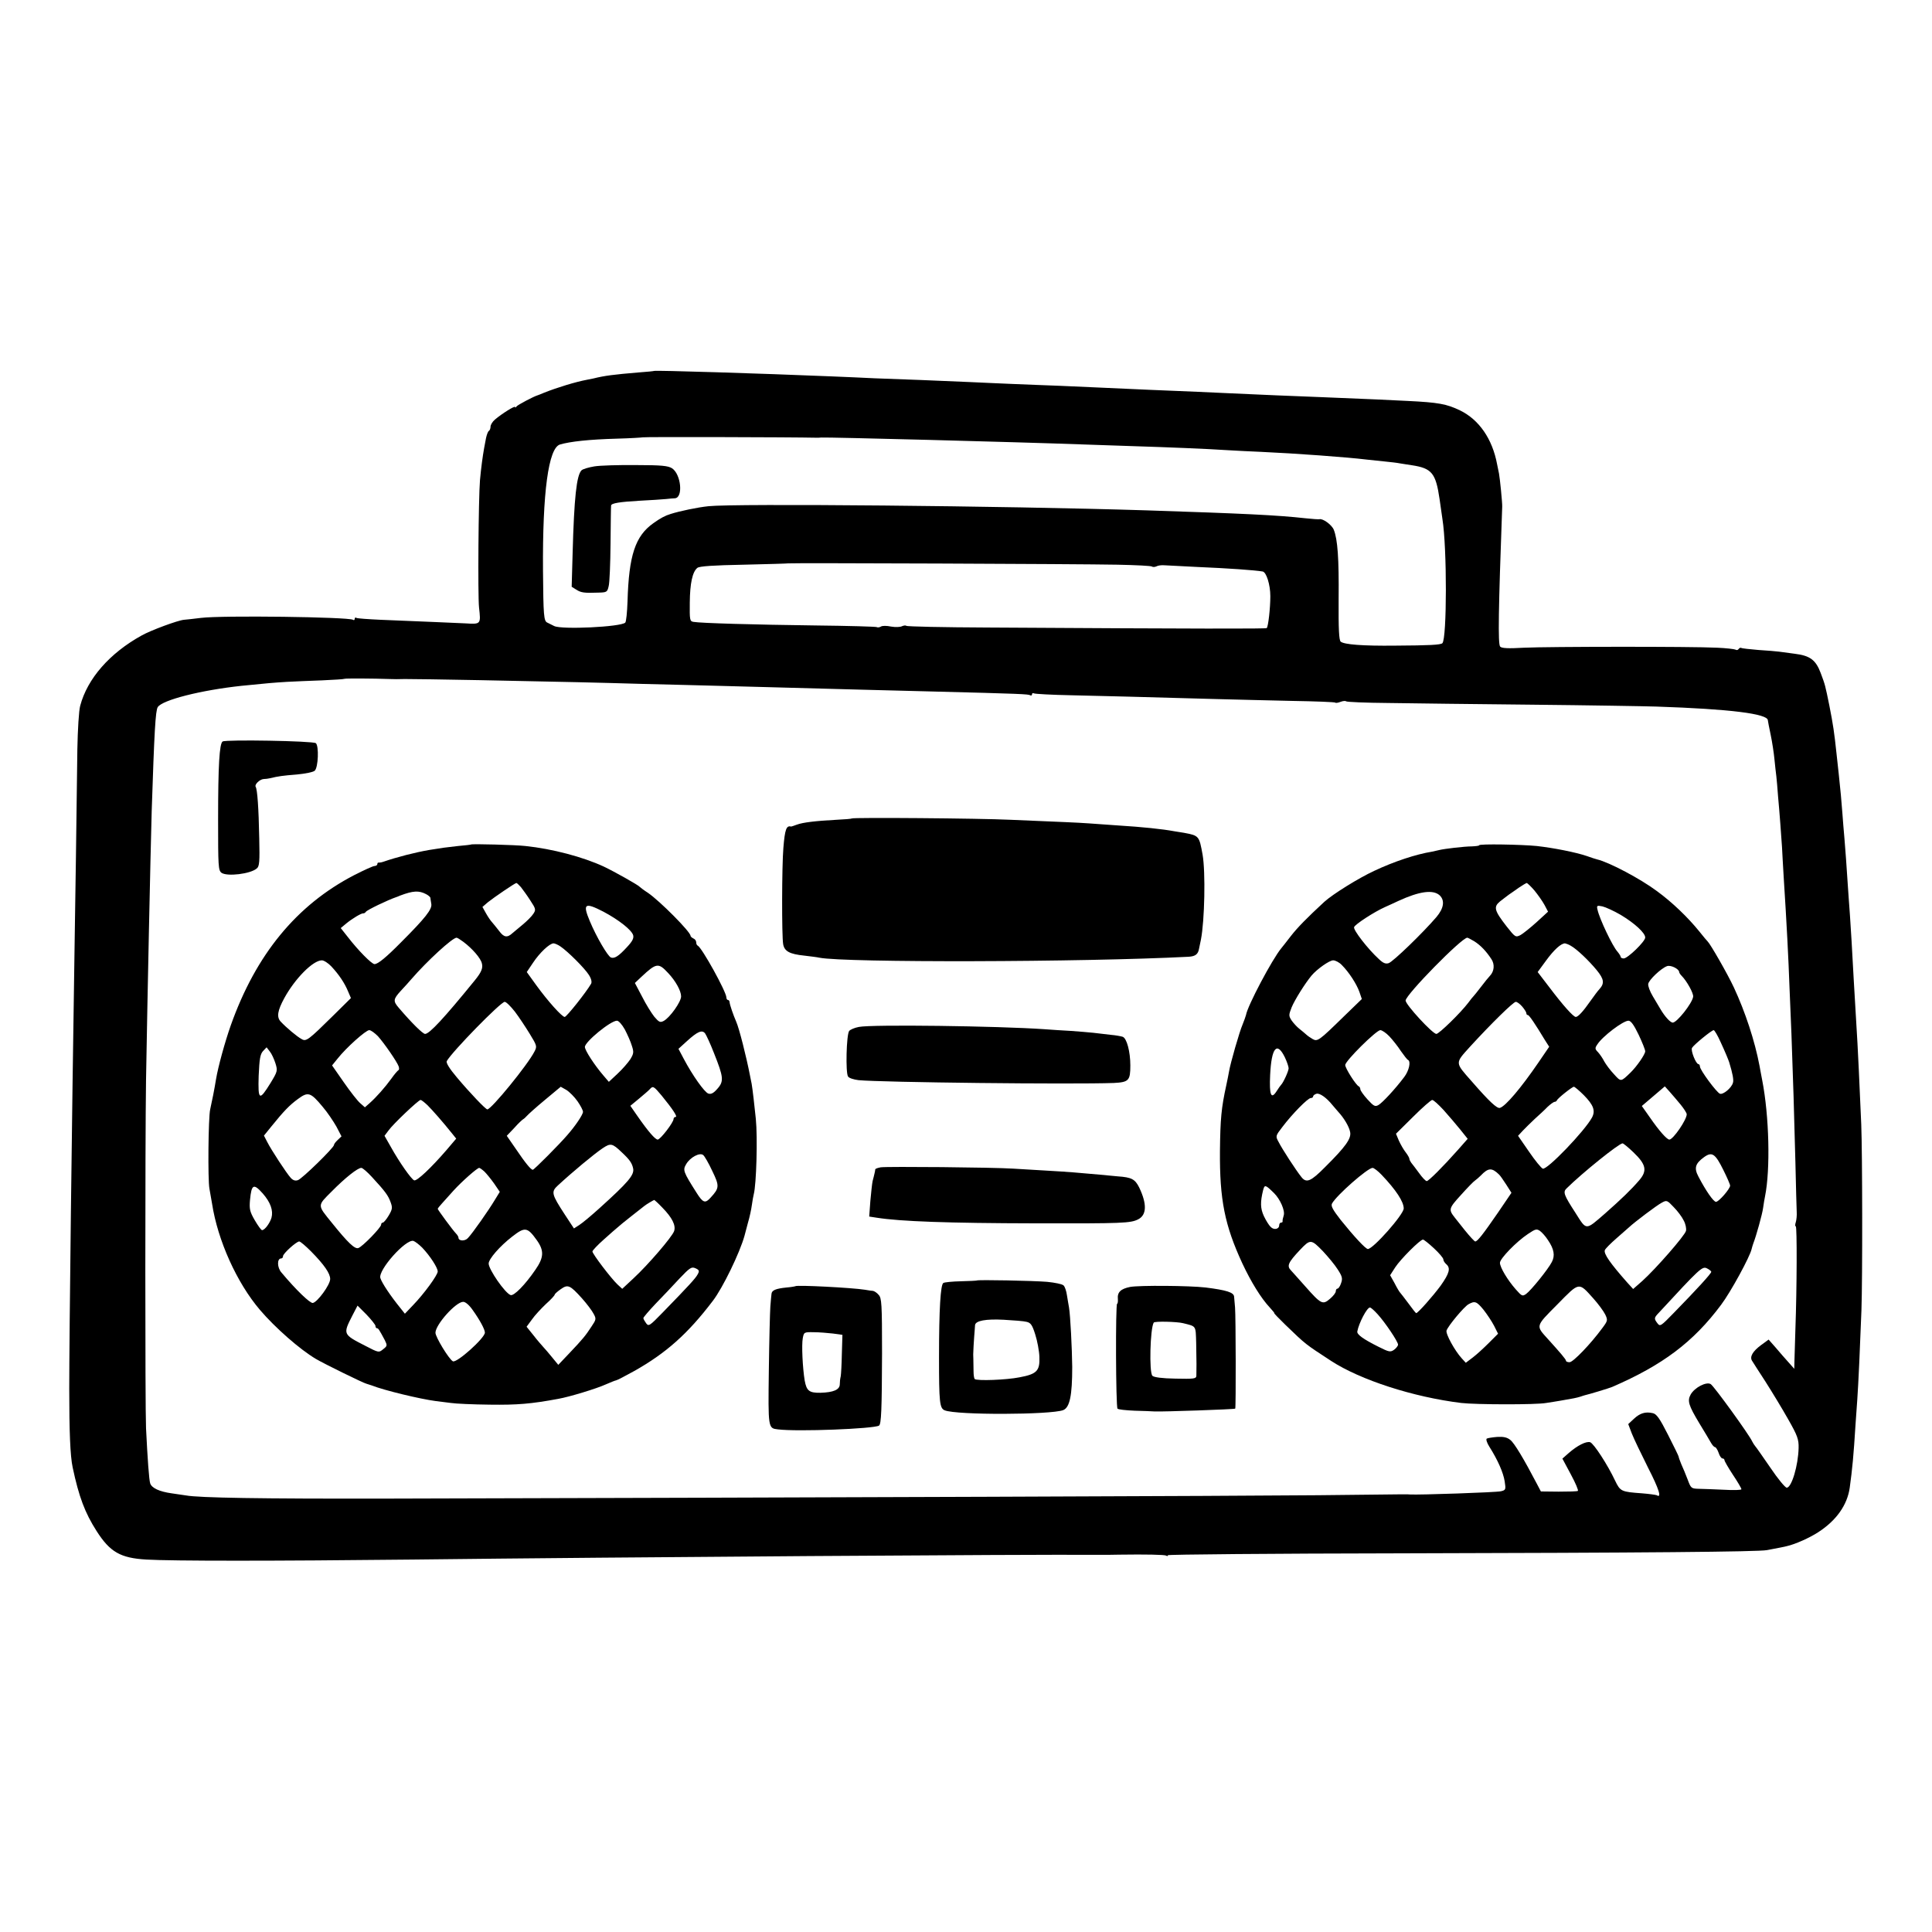
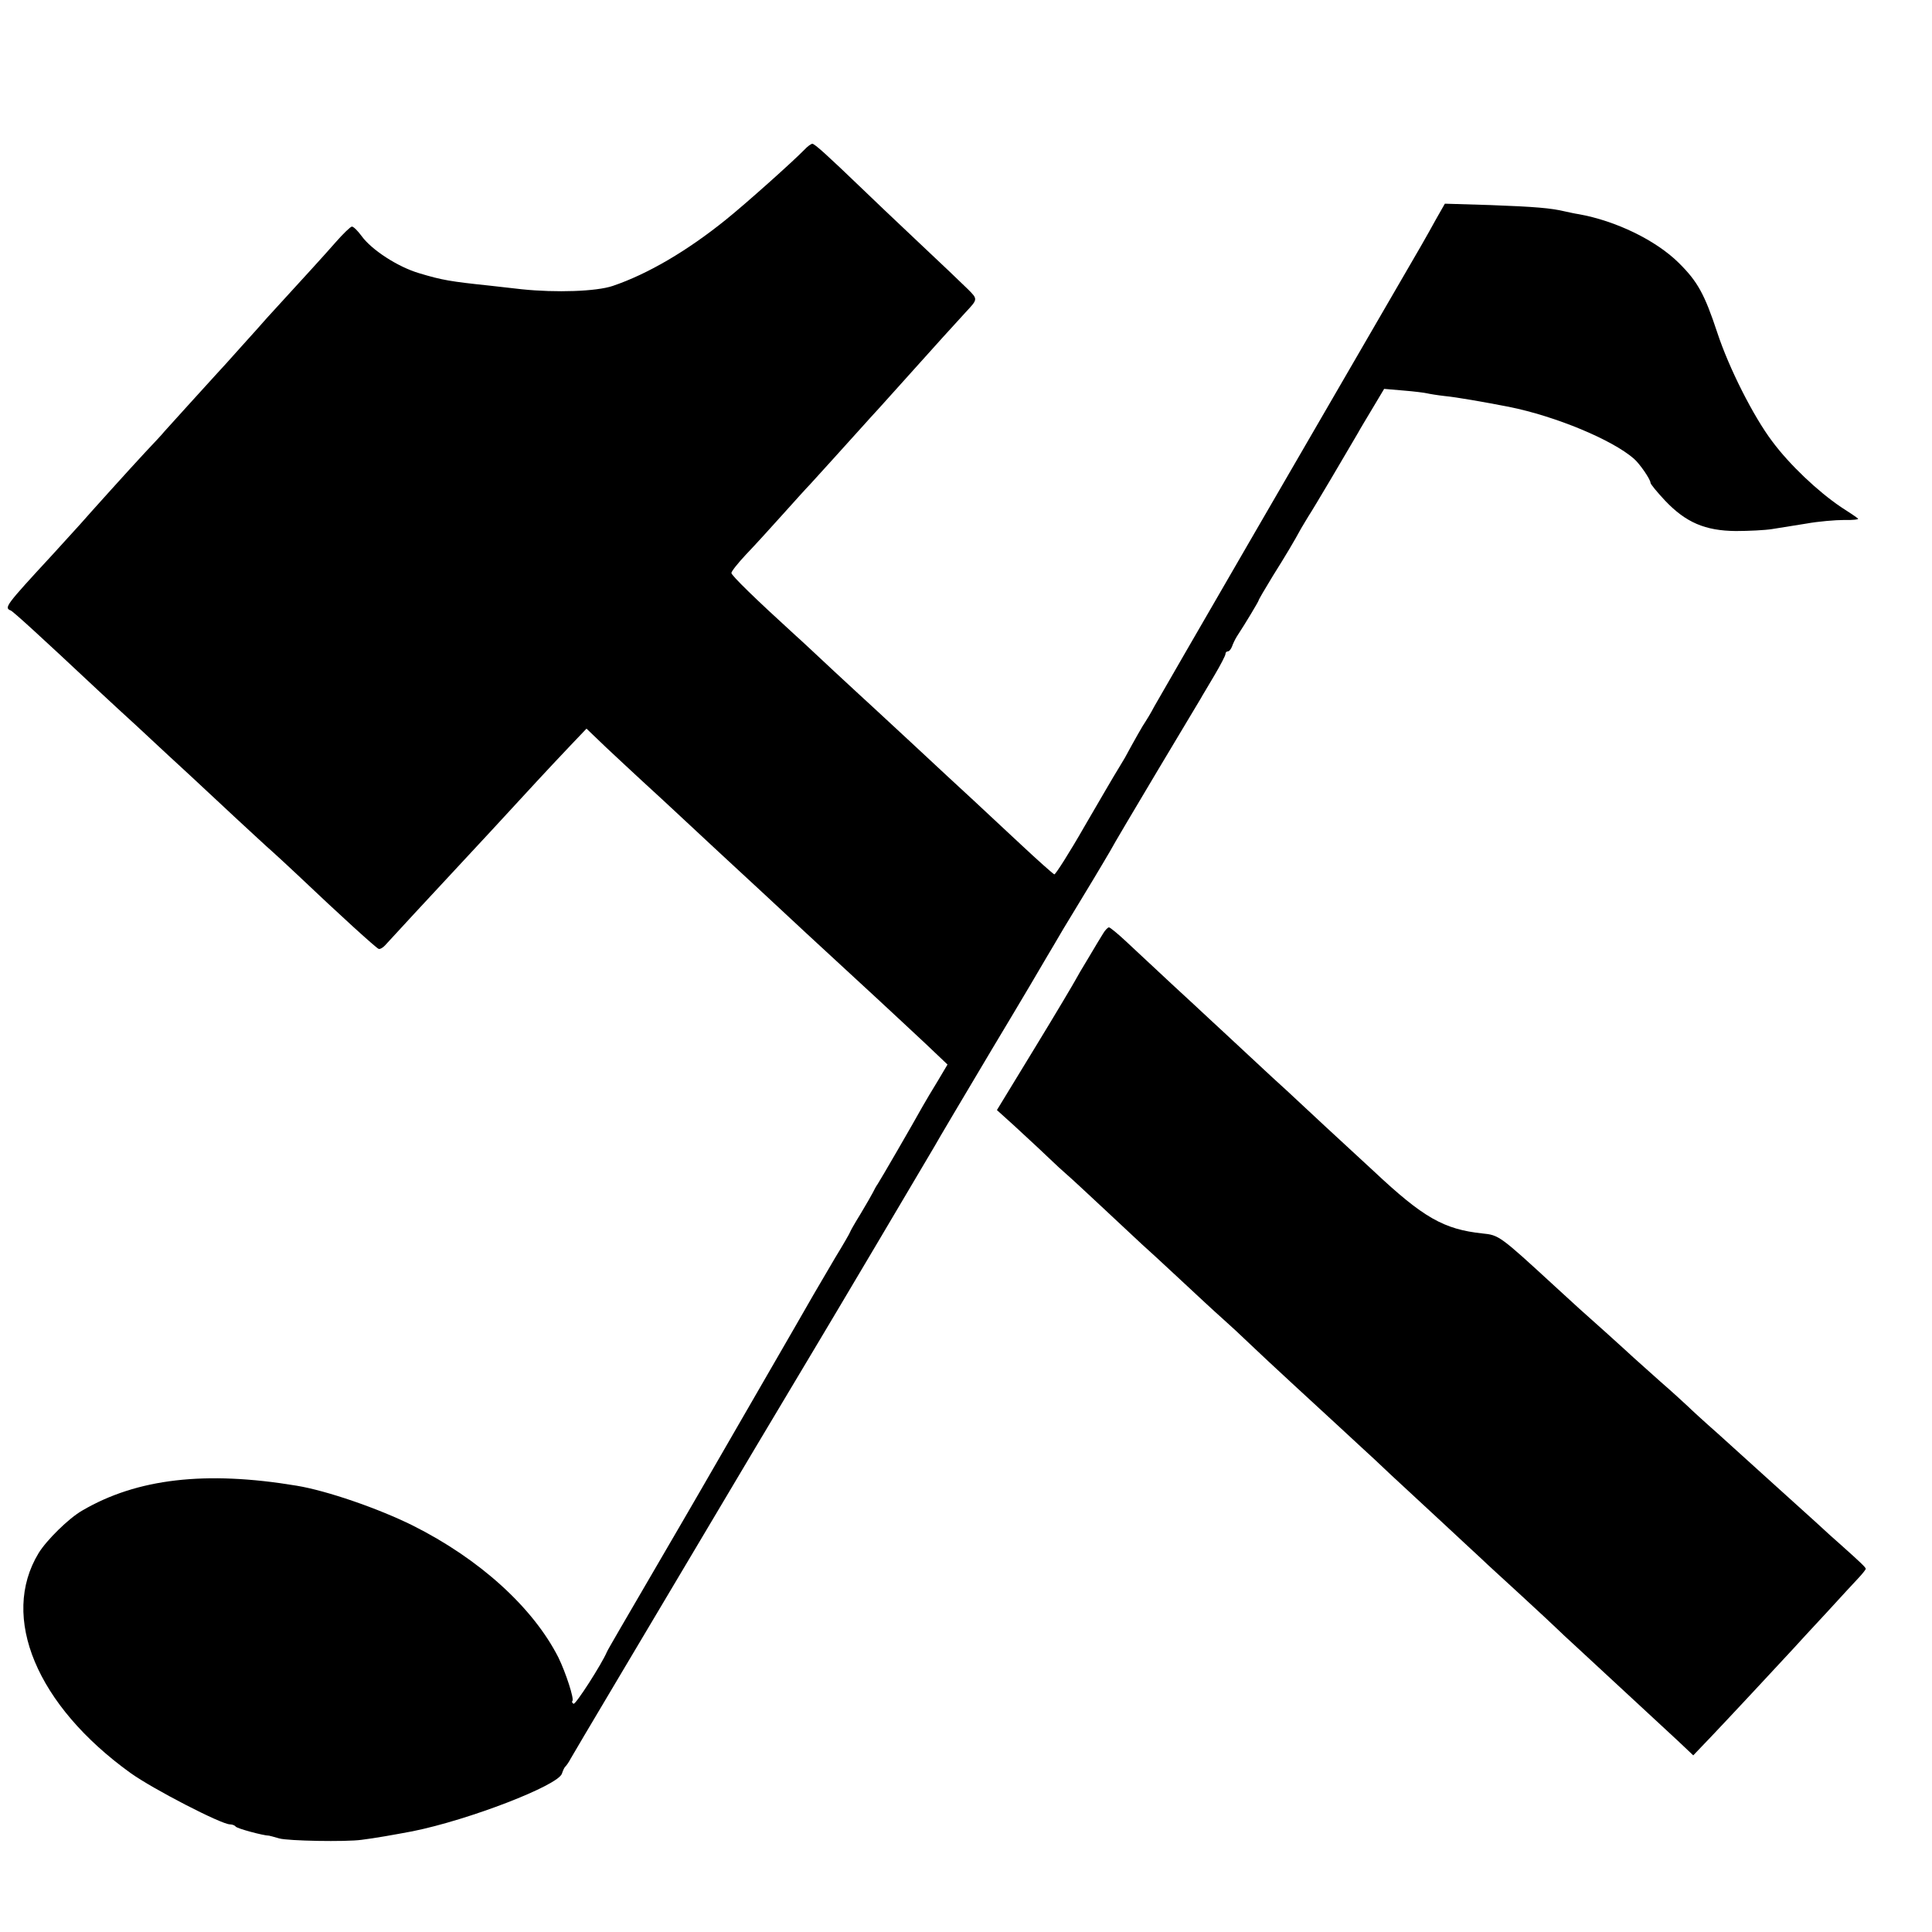
- <svg xmlns="http://www.w3.org/2000/svg" version="1.0" width="1024pt" height="1024pt" viewBox="0 0 1024 1024" preserveAspectRatio="xMidYMid meet">
-   <g transform="translate(0,1024) scale(0.1,-0.1)" fill="#000000" stroke="none">
-     <path d="M3467 8274 c-1 -1 -38 -5 -82 -8 -131 -11 -180 -17 -240 -32 -5 -1 -21 -4 -35 -7 -59 -11 -157 -41 -225 -68 -16 -7 -32 -13 -35 -14 -21 -6 -106 -51 -112 -59 -4 -6 -8 -8 -8 -3 0 8 -71 -36 -107 -67 -13 -11 -23 -28 -23 -37 0 -10 -4 -20 -9 -23 -5 -3 -11 -20 -15 -38 -3 -18 -8 -42 -10 -53 -8 -45 -16 -104 -22 -170 -8 -96 -12 -608 -5 -675 10 -89 10 -89 -72 -84 -69 3 -201 9 -450 19 -65 3 -123 7 -128 10 -5 4 -9 1 -9 -5 0 -6 -4 -9 -9 -5 -25 15 -694 24 -806 10 -38 -5 -79 -9 -90 -10 -33 -3 -176 -56 -224 -83 -170 -94 -288 -229 -326 -373 -7 -25 -13 -126 -15 -230 -6 -476 -9 -693 -15 -1064 -14 -890 -28 -2047 -28 -2325 0 -225 5 -356 18 -417 33 -156 65 -241 127 -338 71 -111 126 -143 264 -151 135 -8 676 -8 1409 0 1114 13 3286 28 3623 25 45 0 101 0 125 1 139 2 239 0 248 -5 5 -4 9 -3 9 2 0 4 554 9 1231 10 1304 3 1895 8 1944 17 48 9 100 19 105 21 45 10 121 44 167 74 96 62 154 144 167 236 14 103 20 164 31 340 2 28 6 85 9 127 6 84 15 285 22 473 6 171 5 837 -1 985 -13 293 -15 340 -20 430 -12 204 -14 238 -20 340 -9 170 -14 250 -20 340 -4 47 -8 117 -11 155 -8 122 -12 178 -18 250 -4 39 -8 99 -11 135 -5 68 -10 121 -19 205 -3 28 -8 77 -12 110 -12 113 -18 154 -38 255 -22 108 -22 109 -46 173 -26 69 -56 92 -138 102 -32 4 -68 9 -82 11 -14 2 -63 6 -110 9 -46 4 -87 8 -91 11 -4 2 -10 0 -14 -6 -4 -6 -11 -7 -17 -3 -7 3 -50 8 -97 10 -140 7 -897 6 -1023 0 -86 -5 -119 -3 -127 6 -12 15 -9 193 11 742 1 18 -12 149 -17 175 -3 14 -7 36 -10 49 -25 135 -96 237 -197 286 -71 34 -114 42 -278 50 -114 6 -165 8 -455 20 -184 7 -300 12 -475 20 -145 7 -199 9 -440 19 -85 4 -195 9 -245 11 -49 2 -151 7 -225 10 -74 3 -189 7 -255 10 -66 3 -167 7 -225 10 -136 6 -378 16 -505 20 -55 3 -156 7 -225 10 -386 16 -938 33 -943 29z m861 -354 c6 0 18 0 25 1 36 2 1014 -23 1397 -37 85 -3 205 -7 265 -9 162 -5 388 -14 490 -21 49 -3 130 -7 180 -9 178 -8 454 -28 560 -41 22 -2 65 -7 95 -10 30 -3 66 -7 80 -10 14 -2 42 -7 64 -10 105 -16 126 -42 146 -179 6 -44 13 -91 15 -105 25 -154 24 -634 0 -659 -9 -9 -69 -12 -250 -13 -175 -2 -270 6 -289 21 -9 8 -12 66 -11 225 2 216 -5 317 -26 369 -11 26 -58 60 -76 55 -4 -1 -37 1 -73 5 -154 17 -327 25 -843 42 -763 24 -2179 37 -2322 22 -58 -6 -153 -26 -200 -41 -30 -9 -54 -22 -92 -49 -96 -68 -130 -170 -137 -415 -2 -57 -7 -107 -12 -112 -23 -23 -338 -38 -377 -18 -12 6 -28 14 -36 18 -19 8 -21 38 -23 275 -3 416 29 651 90 669 54 16 156 27 301 31 73 2 135 6 137 7 2 3 788 1 922 -2z m1594 -673 c98 -2 181 -6 184 -10 4 -3 14 -3 23 1 9 5 27 7 41 6 14 -1 93 -5 175 -9 166 -7 306 -17 347 -24 20 -3 41 -70 41 -131 0 -63 -11 -161 -19 -169 -4 -4 -343 -4 -1481 3 -233 1 -426 5 -429 9 -4 3 -14 2 -23 -2 -9 -5 -35 -6 -58 -2 -23 5 -47 5 -54 0 -7 -4 -17 -6 -21 -3 -4 3 -153 7 -330 9 -319 4 -604 12 -643 19 -19 3 -20 11 -19 102 1 102 14 163 40 184 10 9 86 14 247 17 127 3 233 6 234 7 3 3 1548 -3 1745 -7z m-3857 -606 c17 -1 53 -1 80 0 28 0 208 -2 400 -6 495 -10 589 -12 865 -20 135 -3 313 -8 395 -10 139 -4 353 -9 745 -20 85 -2 261 -7 390 -10 472 -12 510 -14 520 -20 5 -3 10 -1 10 5 0 6 4 8 10 5 5 -3 94 -8 197 -10 182 -4 374 -9 763 -20 102 -3 286 -7 409 -10 123 -2 226 -6 228 -9 3 -3 15 -1 28 4 13 5 26 6 29 3 4 -4 104 -8 224 -9 119 -2 462 -6 762 -9 300 -3 597 -8 660 -10 389 -13 590 -38 590 -73 0 -4 7 -38 15 -77 8 -38 17 -97 20 -130 3 -33 8 -73 10 -90 2 -16 6 -64 9 -105 4 -41 9 -106 12 -145 3 -38 7 -95 9 -125 1 -30 6 -102 9 -160 16 -250 25 -423 31 -590 3 -63 7 -171 10 -240 8 -216 15 -437 21 -680 3 -129 6 -248 7 -265 1 -16 -1 -40 -5 -53 -4 -12 -4 -22 0 -22 7 0 6 -326 -2 -545 -2 -66 -4 -140 -5 -165 l-1 -45 -31 35 c-17 19 -48 54 -68 78 l-37 42 -41 -30 c-43 -32 -60 -61 -47 -82 4 -7 37 -58 72 -112 35 -55 89 -144 120 -199 49 -86 56 -106 55 -151 -2 -93 -37 -211 -63 -211 -8 0 -47 47 -86 105 -40 58 -76 110 -81 115 -5 6 -12 17 -16 25 -14 33 -203 294 -220 304 -23 14 -85 -18 -106 -55 -19 -34 -11 -58 46 -153 26 -43 54 -89 61 -102 7 -13 17 -24 22 -24 4 0 13 -13 19 -30 5 -17 15 -30 20 -30 6 0 11 -4 11 -9 0 -5 20 -40 45 -78 25 -37 45 -72 45 -76 0 -5 -42 -6 -92 -3 -51 2 -112 5 -134 5 -40 1 -42 3 -59 49 -10 26 -25 63 -34 82 -8 19 -14 37 -14 40 0 3 -25 54 -56 115 -44 87 -61 111 -81 115 -39 9 -68 0 -100 -30 l-30 -28 19 -50 c11 -28 50 -109 86 -181 58 -113 74 -164 46 -146 -5 2 -39 7 -77 10 -112 8 -116 10 -144 68 -39 83 -113 197 -132 203 -21 6 -67 -17 -113 -57 l-34 -30 45 -84 c25 -46 41 -85 37 -87 -4 -3 -50 -4 -102 -4 l-94 1 -21 40 c-69 132 -120 217 -141 233 -17 14 -37 18 -70 16 -25 -2 -50 -6 -55 -9 -5 -3 1 -23 14 -43 45 -71 74 -138 81 -183 7 -44 6 -47 -20 -53 -22 -6 -436 -20 -482 -17 -17 1 24 2 -488 -4 -392 -4 -2607 -12 -4955 -18 -641 -1 -976 4 -1045 17 -11 2 -45 7 -75 11 -65 9 -106 28 -114 53 -6 18 -14 129 -22 292 -5 117 -5 1501 0 1845 8 468 23 1173 30 1425 14 425 20 532 32 552 24 38 229 90 444 113 136 14 175 17 240 21 41 2 126 6 188 8 63 3 115 6 117 8 3 3 156 2 240 -1z" />
-     <path d="M3150 7768 c-30 -5 -61 -14 -68 -21 -26 -27 -39 -143 -47 -439 l-5 -178 24 -15 c25 -16 41 -19 118 -16 44 1 47 3 54 34 5 17 9 120 10 227 1 107 2 198 3 201 2 12 46 19 151 25 58 3 121 7 140 9 19 2 40 4 47 4 45 3 33 127 -15 159 -21 13 -54 17 -191 17 -91 1 -191 -2 -221 -7z" />
-     <path d="M1180 6310 c-17 -11 -24 -126 -24 -414 0 -248 1 -269 18 -282 30 -21 154 -6 187 23 14 11 16 35 13 161 -3 159 -10 258 -19 272 -7 12 22 40 43 41 9 0 24 2 32 4 46 11 68 14 143 20 45 4 88 13 95 20 19 17 23 132 6 146 -15 12 -476 20 -494 9z" />
-     <path d="M4515 5902 c-2 -2 -38 -5 -81 -7 -112 -6 -179 -14 -211 -26 -15 -6 -29 -10 -30 -10 -25 7 -33 -14 -41 -114 -8 -93 -9 -466 -1 -510 7 -37 34 -52 112 -60 32 -4 68 -8 80 -11 136 -27 1396 -24 1957 5 35 2 50 13 55 42 3 13 7 35 10 48 20 102 25 359 9 451 -18 100 -19 101 -99 116 -11 1 -33 6 -50 8 -64 12 -171 23 -300 31 -44 3 -114 8 -155 11 -75 5 -109 6 -415 19 -167 8 -834 13 -840 7z" />
-     <path d="M2497 5764 c-1 -1 -32 -5 -69 -8 -64 -7 -86 -10 -153 -21 -75 -13 -169 -37 -245 -63 -8 -3 -18 -4 -22 -4 -5 1 -8 -2 -8 -8 0 -5 -7 -10 -15 -10 -8 0 -56 -22 -107 -48 -307 -159 -522 -422 -655 -797 -31 -88 -67 -219 -78 -285 -8 -50 -22 -121 -31 -160 -10 -43 -13 -373 -4 -420 4 -25 11 -61 14 -80 30 -194 131 -419 254 -563 80 -94 212 -210 297 -260 42 -25 252 -128 267 -131 7 -2 20 -6 28 -9 65 -26 256 -72 340 -83 19 -2 55 -7 80 -10 25 -4 118 -8 206 -9 145 -2 219 4 364 31 57 10 202 54 250 76 25 11 50 21 56 22 6 1 48 23 95 49 169 95 285 198 417 372 53 69 143 255 168 345 2 8 10 39 18 68 9 30 18 72 21 95 3 23 8 49 10 57 14 52 21 300 11 400 -6 61 -18 164 -22 185 -2 11 -6 31 -9 45 -19 98 -57 249 -73 285 -15 34 -34 89 -35 103 0 6 -4 12 -9 12 -4 0 -8 6 -8 13 0 30 -130 265 -152 275 -5 2 -8 10 -8 18 0 8 -7 17 -15 20 -8 4 -15 10 -15 14 0 21 -163 185 -226 228 -22 14 -41 29 -44 32 -7 9 -133 80 -190 107 -110 51 -272 94 -415 109 -51 6 -283 12 -288 8z m264 -226 c10 -13 33 -44 50 -71 29 -44 30 -49 16 -70 -8 -13 -34 -39 -57 -58 -23 -19 -47 -39 -54 -45 -27 -25 -45 -23 -70 11 -14 18 -31 39 -38 47 -7 7 -22 29 -32 47 l-19 34 29 25 c31 25 144 102 151 102 3 0 13 -10 24 -22z m-503 -37 c12 -6 22 -15 23 -19 0 -4 3 -19 5 -33 5 -28 -31 -74 -161 -204 -79 -80 -122 -115 -140 -115 -15 0 -87 73 -141 143 l-38 48 30 25 c32 26 80 55 90 53 4 0 10 3 13 8 6 10 117 63 161 78 3 1 12 4 20 8 69 26 100 28 138 8z m940 -93 c81 -43 150 -97 158 -125 4 -16 -4 -32 -33 -63 -44 -48 -66 -62 -85 -55 -17 7 -77 109 -112 193 -39 93 -27 101 72 50z m-742 -160 c48 -36 92 -87 98 -114 7 -25 -3 -48 -39 -92 -162 -199 -239 -282 -262 -282 -12 0 -71 58 -140 139 -30 35 -29 45 11 89 19 20 44 48 56 62 83 96 218 220 240 220 4 0 20 -10 36 -22z m514 -24 c40 -27 129 -116 151 -151 13 -20 17 -38 12 -47 -26 -45 -130 -176 -140 -176 -14 0 -89 83 -152 170 l-49 68 33 49 c35 53 88 103 109 103 6 0 23 -7 36 -16z m-1214 -106 c41 -44 71 -89 89 -133 l15 -35 -90 -89 c-137 -135 -147 -143 -172 -128 -24 13 -80 60 -110 92 -23 24 -17 59 19 125 57 104 152 200 199 200 11 0 34 -15 50 -32z m1785 -35 c40 -42 69 -95 69 -124 0 -29 -59 -112 -92 -130 -19 -10 -25 -7 -50 22 -15 19 -45 67 -65 107 l-38 72 35 33 c79 74 90 75 141 20z m-812 -205 c22 -29 57 -82 79 -118 38 -62 39 -66 25 -93 -36 -71 -229 -307 -250 -307 -9 0 -92 87 -161 169 -39 46 -59 78 -54 87 28 50 286 314 307 314 8 0 32 -24 54 -52z m583 -95 c14 -27 31 -65 37 -86 11 -33 10 -41 -8 -71 -12 -18 -42 -53 -68 -77 l-46 -43 -30 35 c-47 55 -97 132 -97 150 0 27 136 139 170 139 9 0 27 -20 42 -47z m-1309 -35 c34 -38 101 -135 110 -160 3 -9 3 -18 -1 -20 -4 -2 -21 -21 -37 -44 -34 -47 -80 -99 -116 -131 l-25 -22 -25 22 c-14 12 -53 62 -87 111 l-62 89 30 37 c45 57 149 150 167 150 9 0 29 -15 46 -32z m1781 -89 c51 -128 54 -150 18 -190 -20 -23 -33 -30 -48 -25 -20 7 -83 95 -130 184 l-28 53 44 40 c57 52 81 62 97 42 6 -8 28 -55 47 -104z m-2324 -55 c12 -39 11 -43 -26 -104 -60 -97 -67 -93 -63 38 4 90 8 114 23 131 l19 20 17 -22 c10 -12 23 -41 30 -63z m1601 -201 c16 -23 29 -48 29 -56 0 -14 -39 -73 -83 -123 -40 -47 -176 -184 -183 -184 -10 0 -39 35 -91 112 l-47 68 40 42 c21 24 43 44 47 46 4 2 13 10 20 18 7 8 49 46 95 84 l84 70 30 -17 c16 -10 43 -37 59 -60z m446 30 c58 -71 86 -113 74 -113 -6 0 -11 -5 -11 -11 0 -18 -70 -109 -84 -109 -13 0 -50 42 -109 127 l-36 52 46 38 c25 21 51 43 57 50 17 19 21 16 63 -34z m-1797 -59 c25 -29 57 -77 73 -105 l27 -52 -20 -19 c-11 -10 -20 -22 -20 -27 0 -14 -170 -180 -191 -186 -14 -5 -26 -1 -38 12 -22 24 -104 149 -125 191 l-17 33 38 47 c68 84 97 114 142 147 54 40 67 36 131 -41z m556 8 c26 -26 80 -87 132 -152 l20 -25 -51 -60 c-81 -94 -158 -167 -172 -161 -15 6 -78 95 -124 178 l-33 58 21 28 c23 33 159 162 170 162 5 0 21 -13 37 -28z m1029 -249 c43 -40 55 -58 61 -87 6 -34 -26 -72 -180 -211 -42 -38 -90 -78 -106 -88 l-28 -18 -48 73 c-71 109 -74 121 -37 155 78 72 191 166 237 197 42 28 51 27 101 -21z m480 -99 c39 -80 38 -91 -8 -141 -29 -33 -41 -29 -75 25 -71 112 -74 120 -55 152 21 36 72 63 90 48 7 -5 29 -43 48 -84z m-1804 -32 c72 -78 86 -98 99 -133 11 -30 10 -38 -10 -72 -12 -20 -26 -37 -31 -37 -5 0 -9 -5 -9 -11 0 -15 -99 -117 -121 -124 -19 -6 -55 28 -141 135 -77 95 -77 88 0 165 72 73 138 125 157 125 7 0 32 -22 56 -48z m597 28 c11 -11 34 -39 51 -63 l30 -44 -27 -44 c-31 -52 -117 -175 -142 -201 -16 -18 -50 -16 -50 2 0 5 -6 15 -13 22 -16 16 -97 126 -97 131 0 2 10 15 23 29 12 13 40 44 62 69 42 46 124 119 135 119 3 0 16 -9 28 -20z m-1175 -116 c41 -47 56 -90 46 -128 -9 -30 -36 -66 -50 -66 -5 0 -22 24 -39 53 -26 45 -29 59 -25 106 8 85 19 90 68 35z m2117 -74 c53 -54 73 -95 63 -125 -10 -30 -138 -179 -216 -251 l-59 -55 -25 23 c-34 32 -133 162 -133 175 0 5 27 34 61 64 34 30 66 59 73 64 6 6 38 32 71 58 33 26 65 51 70 55 11 9 48 31 53 32 1 0 21 -18 42 -40z m-665 -173 c40 -56 38 -92 -8 -158 -54 -79 -114 -140 -131 -133 -30 11 -116 136 -116 167 0 24 59 92 125 143 67 52 80 51 130 -19z m-607 -40 c41 -43 82 -106 82 -126 0 -19 -72 -118 -132 -180 l-42 -44 -23 29 c-53 65 -99 134 -107 160 -13 42 134 207 175 197 9 -3 30 -19 47 -36z m-590 -19 c72 -73 102 -118 102 -147 0 -31 -68 -123 -92 -127 -15 -2 -88 68 -166 161 -24 27 -24 75 -2 75 6 0 10 5 10 12 0 14 71 78 86 78 6 0 34 -24 62 -52z m2050 -122 c-11 -21 -45 -58 -186 -203 -69 -71 -74 -74 -87 -57 -8 11 -15 23 -15 28 0 4 29 38 64 75 35 36 92 96 126 133 57 60 65 65 86 56 20 -9 22 -14 12 -32z m-613 -128 c25 -28 53 -65 61 -81 15 -27 14 -31 -11 -68 -32 -49 -45 -65 -118 -142 l-58 -61 -32 39 c-18 22 -39 47 -47 55 -8 9 -32 36 -52 62 l-37 46 28 38 c15 22 49 58 74 82 26 23 47 46 47 50 0 4 15 17 32 29 38 27 49 22 113 -49z m-580 -61 c38 -53 65 -103 65 -120 0 -29 -151 -164 -170 -152 -22 13 -92 129 -92 151 0 43 108 164 147 164 12 0 32 -17 50 -43z m-515 -84 c0 -7 3 -13 8 -13 7 0 11 -6 42 -64 13 -27 13 -30 -9 -47 -23 -19 -24 -19 -95 18 -119 61 -119 61 -68 161 l27 52 47 -47 c26 -27 47 -54 48 -60z" />
-     <path d="M7840 5760 c0 -3 -17 -5 -38 -6 -41 0 -148 -13 -172 -19 -8 -2 -26 -6 -40 -9 -86 -14 -201 -52 -307 -102 -82 -38 -219 -123 -264 -164 -93 -86 -141 -135 -177 -181 -23 -30 -46 -59 -51 -65 -48 -58 -179 -305 -187 -354 -2 -8 -10 -30 -18 -50 -16 -36 -65 -206 -72 -250 -2 -14 -9 -45 -14 -70 -27 -123 -32 -180 -34 -350 -2 -258 25 -394 119 -597 46 -98 99 -184 145 -233 15 -16 26 -30 24 -30 -3 0 23 -27 58 -61 112 -108 104 -101 243 -192 155 -101 436 -192 690 -223 75 -9 397 -10 450 0 22 3 56 9 75 12 71 12 85 15 105 21 11 4 22 7 25 8 19 4 129 37 145 44 268 116 430 238 577 435 52 69 154 257 162 296 2 8 6 22 9 30 15 38 48 156 52 189 3 20 7 47 10 60 29 143 22 427 -15 616 -5 28 -12 61 -14 75 -25 133 -76 287 -136 416 -34 73 -125 231 -139 244 -3 3 -24 27 -45 54 -60 74 -143 154 -224 213 -87 65 -253 153 -317 168 -5 1 -30 9 -55 18 -59 20 -176 43 -265 53 -80 8 -305 12 -305 4z m293 -240 c18 -22 42 -56 53 -76 l19 -36 -60 -55 c-33 -30 -72 -61 -86 -69 -26 -13 -28 -12 -73 45 -66 85 -71 104 -36 133 16 12 37 29 47 36 10 7 34 23 53 37 19 13 38 24 42 25 3 0 22 -18 41 -40z m-503 -25 c29 -27 23 -69 -17 -116 -71 -83 -230 -237 -253 -244 -16 -5 -29 0 -52 22 -58 53 -137 155 -131 169 5 15 107 81 163 106 19 9 52 23 72 33 111 51 183 61 218 30z m960 -104 c75 -45 130 -96 130 -120 0 -21 -93 -111 -114 -111 -9 0 -16 4 -16 8 0 5 -8 17 -17 28 -26 28 -96 175 -106 223 -5 21 -3 23 26 17 17 -4 61 -24 97 -45z m-776 -140 c33 -21 63 -52 91 -95 18 -27 15 -64 -8 -88 -7 -7 -28 -33 -47 -58 -19 -25 -37 -47 -40 -50 -3 -3 -16 -18 -28 -35 -41 -54 -155 -165 -169 -165 -20 0 -163 155 -163 177 1 31 297 333 327 333 3 0 20 -9 37 -19z m512 -24 c32 -18 94 -77 137 -129 39 -48 42 -70 14 -101 -7 -7 -28 -35 -47 -62 -39 -56 -66 -85 -78 -85 -13 0 -69 63 -140 157 l-62 81 44 60 c43 59 80 92 101 92 5 -1 20 -6 31 -13z m-1214 -102 c38 -38 78 -100 93 -142 l13 -38 -95 -92 c-132 -129 -140 -135 -166 -120 -12 7 -27 17 -34 24 -7 6 -23 20 -36 30 -13 10 -31 30 -41 44 -16 25 -16 29 0 70 16 39 71 127 106 169 29 34 94 80 114 80 12 0 33 -11 46 -25z m1788 -37 c0 -4 6 -13 13 -20 27 -27 64 -93 61 -111 -5 -35 -86 -137 -108 -137 -13 0 -42 32 -65 71 -8 13 -26 44 -41 69 -15 25 -26 54 -24 65 3 21 67 82 99 94 19 8 64 -14 65 -31z m-832 -183 c12 -14 22 -30 22 -35 0 -6 3 -10 8 -10 7 0 40 -49 90 -132 l23 -36 -58 -85 c-91 -133 -173 -230 -203 -239 -15 -5 -56 33 -150 141 -90 102 -89 94 -7 185 111 121 228 236 241 236 7 0 22 -11 34 -25z m617 -149 c19 -40 35 -80 35 -88 0 -16 -45 -81 -78 -113 -52 -50 -50 -50 -88 -8 -20 21 -42 51 -51 67 -8 16 -23 38 -33 49 -17 17 -17 22 -4 41 27 43 137 126 165 126 13 0 29 -22 54 -74z m-1321 -9 c17 -18 45 -53 61 -78 17 -24 33 -45 38 -47 16 -8 5 -57 -20 -90 -48 -64 -116 -137 -137 -149 -18 -10 -25 -6 -58 30 -21 23 -38 47 -38 54 0 6 -4 13 -8 15 -15 6 -72 96 -72 113 0 22 165 185 186 185 9 0 31 -15 48 -33z m1755 -29 c26 -56 41 -93 46 -108 18 -59 25 -94 20 -109 -8 -28 -52 -64 -69 -58 -18 7 -106 126 -106 144 0 7 -4 13 -8 13 -13 0 -42 72 -34 86 9 16 104 94 115 94 4 0 21 -28 36 -62z m-2309 -82 c11 -23 20 -50 20 -58 0 -15 -28 -76 -40 -88 -3 -3 -14 -18 -24 -34 -29 -45 -39 -20 -34 86 7 146 36 180 78 94z m1585 -201 c51 -52 62 -82 43 -118 -39 -72 -239 -280 -261 -271 -8 3 -41 43 -73 90 l-58 84 25 27 c13 14 42 42 63 62 22 20 53 48 68 64 16 15 33 27 38 27 4 0 10 3 12 8 4 11 81 72 90 72 4 0 28 -20 53 -45z m513 -50 c17 -21 32 -44 32 -51 0 -29 -72 -134 -92 -134 -13 0 -54 46 -103 117 l-43 61 61 52 61 52 26 -29 c14 -16 40 -46 58 -68z m-1845 -3 c10 -12 24 -28 30 -35 30 -32 58 -79 63 -107 7 -34 -23 -77 -133 -186 -75 -76 -99 -86 -125 -53 -29 36 -103 150 -121 186 -17 31 -17 32 20 80 52 69 135 153 150 153 7 0 13 4 13 9 0 5 8 11 18 14 17 4 52 -20 85 -61z m588 -25 c26 -29 66 -76 88 -103 l40 -50 -52 -59 c-79 -89 -155 -165 -165 -165 -6 0 -24 19 -41 43 -17 23 -35 47 -41 54 -5 7 -10 16 -10 21 0 5 -9 21 -20 35 -11 14 -27 42 -36 62 l-15 36 91 90 c49 49 95 89 101 89 7 0 33 -24 60 -53z m1006 -224 c68 -65 75 -98 31 -149 -42 -49 -95 -100 -180 -175 -106 -92 -98 -92 -158 3 -61 94 -67 110 -47 129 84 83 278 239 297 239 4 0 30 -21 57 -47z m477 -94 c20 -40 36 -77 36 -83 0 -17 -60 -86 -75 -86 -13 0 -54 59 -93 134 -24 45 -17 69 30 103 42 30 59 19 102 -68z m-1811 -26 c76 -80 117 -142 117 -178 0 -32 -162 -215 -190 -215 -12 0 -74 67 -144 154 -42 54 -53 74 -46 87 23 43 189 189 215 189 7 0 29 -17 48 -37z m622 2 c6 -5 23 -30 38 -53 l28 -44 -72 -106 c-78 -113 -108 -152 -120 -152 -4 0 -28 26 -54 58 -25 31 -49 62 -54 68 -34 43 -33 49 32 120 34 38 68 73 75 77 7 5 20 16 30 26 40 42 59 43 97 6z m-1193 -98 c33 -32 60 -94 52 -119 -4 -13 -7 -26 -6 -30 1 -5 -2 -8 -8 -8 -5 0 -10 -6 -10 -14 0 -21 -28 -27 -45 -9 -9 8 -25 34 -36 57 -19 41 -20 74 -4 139 8 29 12 28 57 -16z m2172 -146 c10 -18 15 -43 12 -55 -6 -25 -160 -201 -231 -265 l-49 -43 -31 34 c-91 103 -126 153 -119 172 3 8 31 36 62 63 30 26 60 53 66 58 31 29 148 117 173 130 27 15 29 14 64 -23 20 -20 44 -52 53 -71z m-720 -103 c33 -48 39 -83 21 -117 -20 -39 -110 -150 -136 -169 -20 -14 -23 -12 -55 24 -44 50 -84 117 -84 141 0 22 87 112 149 153 39 26 45 28 63 16 11 -8 30 -29 42 -48z m-604 -44 c28 -26 50 -52 50 -59 0 -7 7 -18 15 -25 25 -21 17 -49 -29 -114 -42 -57 -121 -146 -130 -146 -2 0 -21 24 -42 53 -21 28 -41 54 -44 57 -3 3 -16 24 -28 48 l-24 43 27 42 c28 43 132 147 147 147 5 0 31 -21 58 -46z m-588 -16 c27 -29 63 -72 78 -96 24 -37 27 -48 18 -73 -5 -16 -14 -29 -19 -29 -5 0 -9 -6 -9 -14 0 -8 -14 -26 -31 -40 -38 -33 -47 -29 -130 65 -35 40 -70 78 -76 85 -24 24 -16 42 47 109 55 58 59 58 122 -7z m2058 -109 c0 -9 -75 -91 -198 -217 -69 -71 -73 -74 -87 -56 -19 25 -19 29 8 57 215 233 229 246 253 235 13 -6 24 -15 24 -19z m-625 -141 c26 -29 54 -67 63 -85 14 -30 14 -33 -16 -73 -61 -83 -154 -180 -173 -180 -10 0 -19 3 -19 8 0 7 -29 41 -95 114 -66 73 -68 66 49 184 119 121 112 120 191 32z m-582 -60 c19 -24 44 -62 56 -85 l21 -42 -49 -49 c-27 -27 -65 -62 -85 -77 l-37 -28 -21 23 c-37 40 -87 131 -81 148 9 26 93 126 116 139 34 19 43 16 80 -29z m-561 -24 c40 -44 108 -145 108 -161 0 -6 -10 -19 -21 -27 -20 -14 -27 -12 -83 16 -80 40 -115 65 -112 81 8 44 51 127 67 127 5 0 23 -16 41 -36z" />
-     <path d="M4552 4797 c-22 -4 -45 -14 -51 -21 -15 -18 -20 -224 -6 -242 5 -8 30 -16 55 -19 119 -12 1134 -23 1353 -15 80 4 88 13 88 93 0 73 -19 145 -41 152 -10 3 -37 8 -61 10 -24 3 -66 8 -94 11 -27 3 -81 7 -120 10 -38 2 -101 6 -140 9 -245 17 -915 26 -983 12z" />
-     <path d="M4668 4053 c-16 -3 -28 -7 -29 -11 0 -4 -2 -14 -4 -22 -2 -8 -6 -26 -10 -40 -3 -14 -8 -62 -12 -106 l-6 -82 39 -6 c126 -20 379 -29 844 -30 462 -1 502 1 542 21 46 23 48 81 6 169 -22 44 -40 54 -113 59 -16 2 -59 5 -95 9 -109 10 -170 15 -275 21 -55 3 -138 8 -185 11 -106 7 -665 12 -702 7z" />
-     <path d="M5177 3453 c-2 -1 -39 -3 -84 -4 -45 -1 -86 -5 -93 -9 -15 -9 -23 -138 -23 -395 0 -236 3 -269 30 -280 64 -26 561 -24 628 1 35 14 48 77 48 229 -1 97 -10 274 -17 315 -3 14 -7 43 -11 65 -3 22 -11 46 -18 52 -7 7 -46 15 -87 19 -73 6 -369 12 -373 7z m264 -219 c22 -5 30 -16 46 -67 11 -34 21 -88 22 -119 3 -74 -14 -91 -105 -108 -69 -14 -227 -20 -238 -9 -3 3 -6 21 -6 40 0 18 -1 48 -1 64 -1 17 -1 37 0 45 0 8 2 40 4 70 2 30 5 60 5 67 3 23 57 33 152 28 52 -3 107 -7 121 -11z" />
-     <path d="M4216 3423 c-1 -1 -22 -5 -47 -7 -59 -6 -79 -15 -80 -35 -1 -9 -4 -38 -6 -66 -2 -27 -6 -179 -8 -337 -4 -309 -4 -308 48 -314 104 -13 508 3 536 20 12 8 15 86 16 383 0 263 -2 293 -18 310 -9 11 -23 20 -30 21 -6 0 -25 3 -42 6 -68 11 -361 26 -369 19z m199 -251 l50 -7 -3 -100 c-1 -55 -4 -109 -6 -120 -3 -11 -5 -30 -5 -43 -1 -28 -34 -42 -102 -44 -60 -1 -74 10 -84 65 -11 67 -17 189 -10 225 6 31 7 32 58 31 29 0 75 -4 102 -7z" />
-     <path d="M5990 3419 c-50 -10 -69 -28 -65 -65 1 -13 -1 -24 -4 -24 -9 0 -7 -547 2 -556 4 -5 45 -9 90 -11 45 -1 93 -3 107 -4 41 -2 423 11 427 15 4 4 3 489 -1 536 -2 19 -4 45 -5 57 -1 23 -40 35 -151 49 -86 10 -350 12 -400 3z m280 -192 c72 -18 67 -11 70 -105 2 -92 2 -146 1 -174 -1 -16 -13 -17 -111 -15 -70 1 -114 7 -122 15 -18 18 -12 251 7 282 5 8 123 5 155 -3z" />
-   </g>
+ <svg xmlns="http://www.w3.org/2000/svg" version="1" width="933.333" height="933.333" viewBox="0 0 700 700">
+   <path d="M291.5 54.2c-4.4 4.5-21.4 19.7-28.5 25.4-14 11.3-28.3 19.7-41 24-5.9 2-20.5 2.5-33 1.2-3.6-.4-8.7-1-11.5-1.3-14.3-1.5-17.3-2-25.6-4.5-7.8-2.3-17.3-8.5-20.9-13.5-1.4-1.9-2.9-3.4-3.5-3.4-.5 0-3.2 2.6-6 5.8-4.2 4.8-9.6 10.7-24.7 27.2-1.2 1.4-5.4 6.1-9.3 10.4-3.8 4.3-8.1 9-9.5 10.5-3.7 4-17.3 19.1-18.5 20.4-.5.7-3.7 4.1-7 7.6-5.3 5.7-19.3 21.2-23.5 26-.8.9-5.4 5.9-10.1 11.1-16.9 18.3-17.5 19.1-15 20.1.8.3 10.3 8.9 31.5 28.8 4.4 4.1 10.8 10 14.1 13 3.3 3.1 8.5 7.9 11.5 10.7 3 2.8 7.1 6.5 9 8.3 1.9 1.8 8.6 8 14.9 13.9 6.3 5.8 12.3 11.4 13.5 12.4 1.1 1 5.3 4.8 9.2 8.5 15.8 15 28.7 26.7 29.6 27 .5.2 1.7-.5 2.7-1.7 2-2.2 12.4-13.5 38-41 5.8-6.3 13.3-14.4 16.6-18 3.3-3.6 8.7-9.3 12-12.8l6-6.3 7.1 6.8c3.9 3.7 9.8 9.1 13 12.1 3.3 3 11.1 10.2 17.4 16.1 6.3 5.9 12.7 11.8 14.2 13.2 2.3 2.1 22.9 21.2 27.8 25.8.9.8 6.7 6.2 13 12 20.2 18.6 22 20.4 30.3 28.1l8 7.6-3.5 5.9c-2 3.2-4.5 7.5-5.6 9.4-3.6 6.5-15.2 26.5-16.2 28-.6.8-1.3 2.2-1.7 3-.4.8-2.4 4.3-4.5 7.8-2.1 3.4-3.8 6.4-3.8 6.6 0 .2-2.4 4.4-5.4 9.3-2.9 4.9-6.4 10.9-7.8 13.3-1.4 2.5-10.7 18.6-20.7 35.9-10 17.3-19.2 33.2-20.5 35.5-1.3 2.3-9.3 16-17.8 30.6-8.5 14.6-15.7 26.9-15.9 27.5-1.8 4.3-11.4 19.3-12.1 18.8-.5-.3-.7-.7-.4-1 .7-.7-2.4-10.3-5.1-15.8-9.2-18.1-28.6-35.7-52.8-47.8-12.5-6.2-31.1-12.6-42-14.4-33-5.5-57.9-2.6-77.7 9-4.9 2.8-12.9 10.7-15.8 15.4-14.1 23.2-.7 55.2 33.3 79.7 8.1 5.8 32.9 18.6 36 18.6.9 0 1.8.4 2.1.8.4.7 10.1 3.3 12.1 3.3.2 0 1.9.5 3.7 1 3.1.9 24.1 1.3 29.8.5 4.9-.6 11.6-1.8 18.5-3.1 20.4-4.1 52.8-16.6 54.1-20.9.4-1.2.9-2.3 1.3-2.6.3-.3 1.2-1.5 1.8-2.7 1.2-2.2 24.2-40.8 67-112.8 11.8-19.8 21.9-36.7 22.4-37.5 3.1-5.1 40.5-68.2 42.4-71.5 1.2-2.2 10.7-18.2 21-35.5 10.4-17.3 19.3-32.4 19.9-33.5.7-1.1 3.3-5.6 5.9-10 5.2-8.5 5.3-8.8 10.9-18 2-3.3 4.7-7.9 6-10.1 1.2-2.3 9-15.4 17.1-29 8.2-13.7 15.3-25.6 15.8-26.4.4-.8 2.7-4.5 4.9-8.3 2.2-3.7 4-7.2 4-7.7 0-.6.4-1 .9-1s1.1-.8 1.5-1.8c.3-.9 1.1-2.6 1.8-3.7 3.1-4.7 7.8-12.6 7.8-12.9 0-.3 2.3-4.2 5.1-8.8 4.9-7.8 7.8-12.7 10.3-17.3.6-1.1 1.9-3.1 2.7-4.5 1.5-2.2 13.9-23.2 17.9-30.1.8-1.5 3.3-5.6 5.5-9.3l4-6.7 7 .6c3.8.3 7.7.8 8.5 1 .8.2 3.8.7 6.5 1 4.2.4 13.9 2.1 23.2 3.9 16.9 3.4 37.4 11.9 45.3 18.8 2.1 1.8 6 7.5 6 8.7 0 .5 2.4 3.4 5.3 6.5 7.5 7.9 14.5 10.9 25.6 11 4.7 0 10.6-.3 13.1-.7 2.5-.4 8.1-1.3 12.5-2 4.4-.8 10.6-1.3 13.7-1.3 3.1.1 5.4-.2 5-.5-.4-.4-3.2-2.3-6.2-4.2-8.3-5.6-18.6-15.3-24.9-23.8-6.8-9-15.7-26.6-19.9-39.4-4.6-13.9-7.1-18.5-14-25.3C599.9 87 585.4 80 572 77.6c-1.4-.2-3.6-.7-5-1-5-1.2-10.8-1.7-27-2.3l-16.5-.5-3.3 5.8c-3.7 6.7-4.3 7.8-19.2 33.4-20.7 35.6-80.3 138.5-82.8 143-1.3 2.5-2.8 4.9-3.2 5.5-.7.9-4.1 6.9-7.4 13-.6 1.1-1.9 3.1-2.7 4.5-.9 1.4-6.2 10.5-11.9 20.3-5.6 9.8-10.6 17.6-11 17.5-.5-.2-5.9-5-12.1-10.8-6.2-5.8-14.2-13.2-17.7-16.5-3.6-3.3-7.7-7.1-9.2-8.5-3.5-3.3-22.6-21-26.5-24.6-1.6-1.5-8.1-7.4-14.3-13.2-6.2-5.8-12.5-11.7-14-13-14.6-13.3-23.2-21.7-23.2-22.6 0-.6 2.4-3.6 5.3-6.7 2.9-3 8.8-9.5 13.2-14.4 4.4-4.9 8.9-9.9 10-11 1.6-1.7 12.4-13.7 20-22.1.5-.6 2.8-3.1 5-5.5s7.8-8.7 12.5-13.9c7.5-8.4 14.5-16.1 19-21 4.3-4.6 4.3-4.6.7-8.2-1.8-1.8-10-9.6-18.2-17.3-8.2-7.7-17.2-16.3-20-19-12.6-12.1-17.4-16.5-18.2-16.4-.4 0-1.7.9-2.8 2.1z" />
+   <path d="M399.7 338.2c-.8 1.3-3.2 5.2-5.3 8.8-2.2 3.6-4.3 7.2-4.7 8-.4.8-6.9 11.8-14.6 24.4l-13.9 22.8 6.2 5.6c3.3 3.1 8.6 7.9 11.6 10.8 3 2.9 6.5 6.1 7.8 7.2 1.3 1.1 7.2 6.6 13.1 12.1 6 5.6 12.1 11.3 13.7 12.8 1.6 1.4 7.9 7.2 13.9 12.8 6.1 5.7 13 12.1 15.5 14.3 2.5 2.2 6.8 6.2 9.6 8.9 2.7 2.6 10.1 9.5 16.4 15.3 6.3 5.8 13.7 12.6 16.5 15.2 2.7 2.5 6.4 5.9 8 7.4 1.7 1.5 6.4 5.9 10.5 9.8 4.2 3.9 12.7 11.8 19 17.6 6.2 5.8 12.5 11.6 14 13 1.4 1.4 7.8 7.2 14.1 13s12.1 11.2 12.9 12c.8.8 4.2 4 7.5 7 5.6 5.2 24 22.2 36.5 33.8l5.5 5.2 6.5-6.8c6.1-6.4 23.8-25.4 29.7-31.8 1.4-1.6 6.8-7.4 11.9-12.9 5-5.5 10.4-11.3 11.8-12.8 1.4-1.5 2.6-3 2.6-3.3 0-.5-2-2.4-8.6-8.3-2.2-1.9-6.4-5.7-9.4-8.5-3.1-2.8-9.6-8.7-14.5-13.1s-9.6-8.7-10.5-9.5c-.9-.8-5.6-5.1-10.5-9.5-5-4.4-9.9-8.9-11-10-1.2-1.1-5.6-5.2-10-9-4.4-3.9-8.6-7.7-9.5-8.5-.9-.8-5.3-4.9-9.9-9-9-8-11.2-10-18.8-17-19.9-18.3-20.2-18.5-26.2-19.1-14-1.5-21.4-5.7-39.3-22.5-8.4-7.7-27.5-25.4-31.4-29.1-1.7-1.5-8.2-7.5-14.4-13.3-6.2-5.8-12.5-11.6-14-13-1.5-1.4-7.6-7.1-13.6-12.6-6-5.6-13.4-12.5-16.4-15.3-3-2.8-5.8-5.1-6.2-5.1-.4 0-1.4 1-2.1 2.2z" />
</svg>
